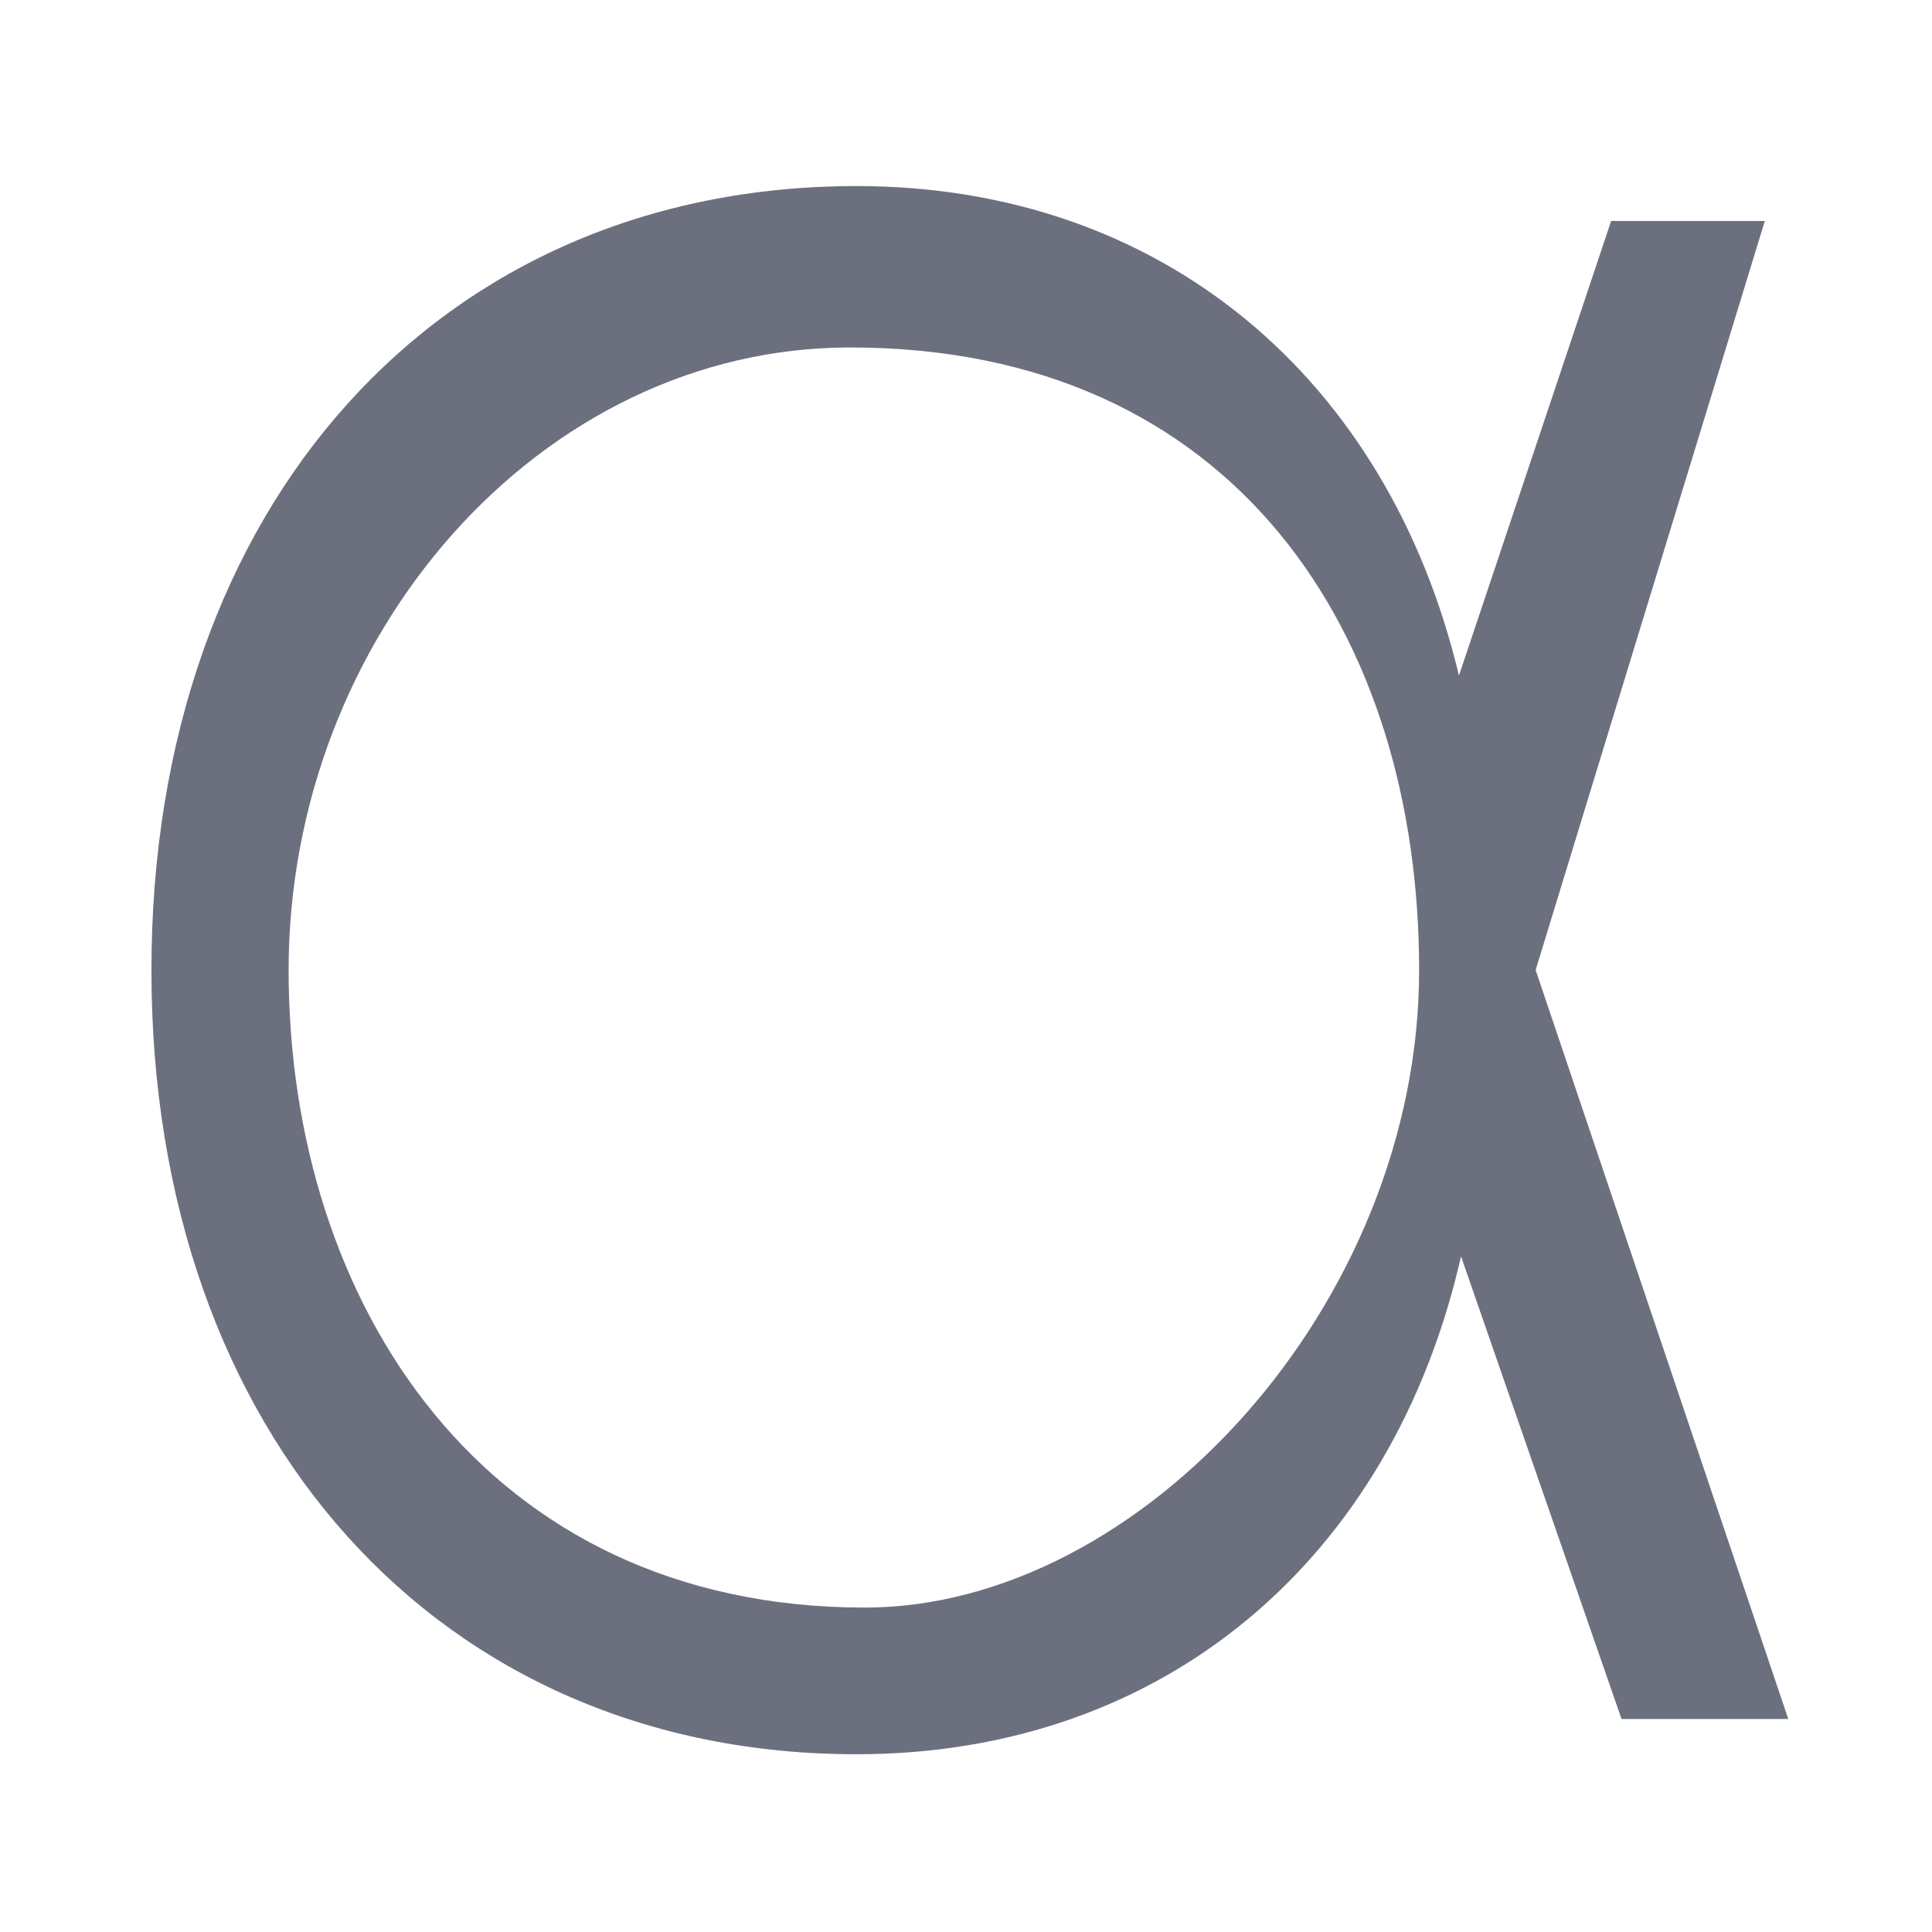
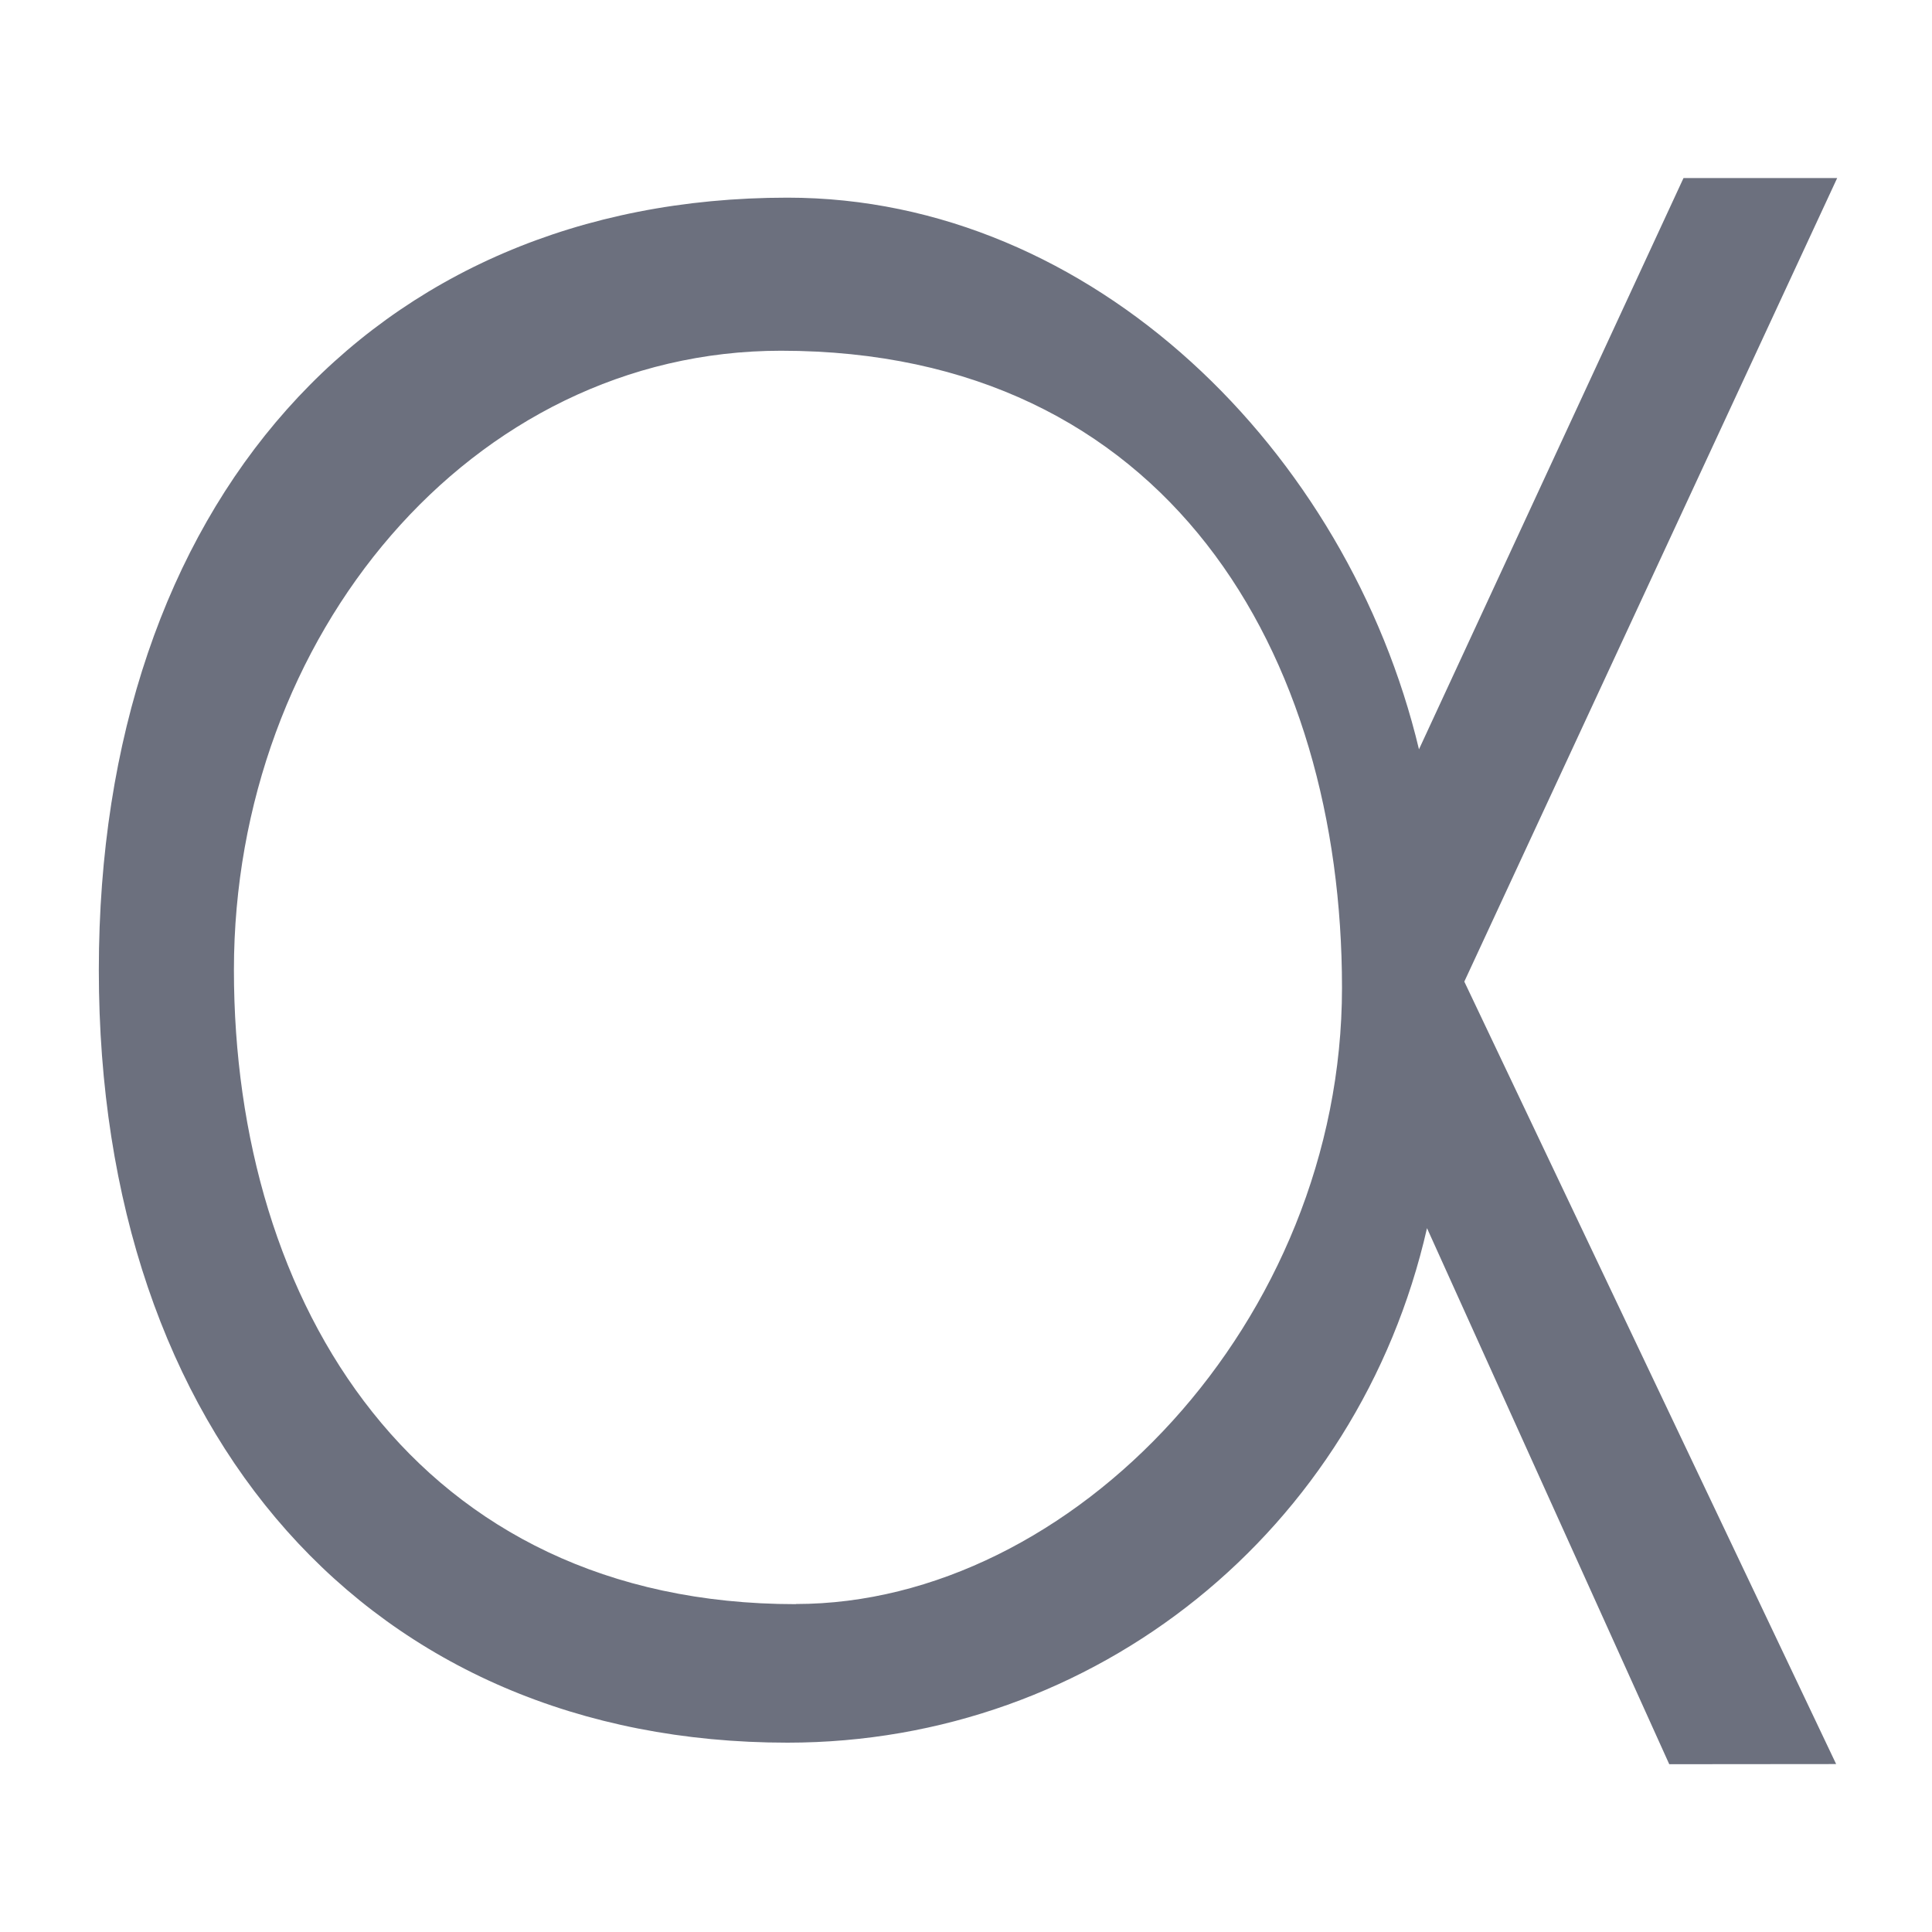
<svg xmlns="http://www.w3.org/2000/svg" version="1.1" id="Laag_1" x="0px" y="0px" width="13px" height="13px" viewBox="0 0 13 13" enable-background="new 0 0 13 13" xml:space="preserve">
  <defs id="defs9" />
-   <path style="fill:#6c707e;fill-opacity:1" d="m 12.033,11.567 -1.7,-5.04 1.542,-5.04 -1.034,0 -1.024,3.059 C 9.34,2.544 7.817,1.252 5.763,1.252 c -2.805,0 -4.744,2.146 -4.744,5.276 0,3.13 1.939,5.276 4.744,5.276 2.072,0 3.605,-1.316 4.068,-3.35 L 10.911,11.567 Z M 5.819,10.817 c -2.555,0 -3.877,-2.045 -3.877,-4.289 C 1.942,4.283 3.632,2.338 5.719,2.338 8.323,2.338 9.549,4.283 9.549,6.528 9.549,8.772 7.679,10.817 5.819,10.817 Z" id="path6" />
+   <path style="fill:#6c707e;fill-opacity:1" d="m 12.355,11.87 -2.502,-5.265 2.509,-5.407 -1.034,0 -1.78,3.844 C 9.07,3.04 7.354,1.33 5.299,1.33 c -2.805,0 -4.634,2.068 -4.634,5.198 0,3.13 1.829,5.198 4.634,5.198 2.072,0 3.84,-1.428 4.303,-3.462 l 1.63,3.607 z M 5.355,10.794 c -2.555,0 -3.781,-2.022 -3.781,-4.267 0,-2.244 1.594,-4.167 3.681,-4.167 2.604,0 3.775,2.042 3.775,4.286 0,2.244 -1.815,4.147 -3.675,4.147 z" id="path6" />
</svg>
